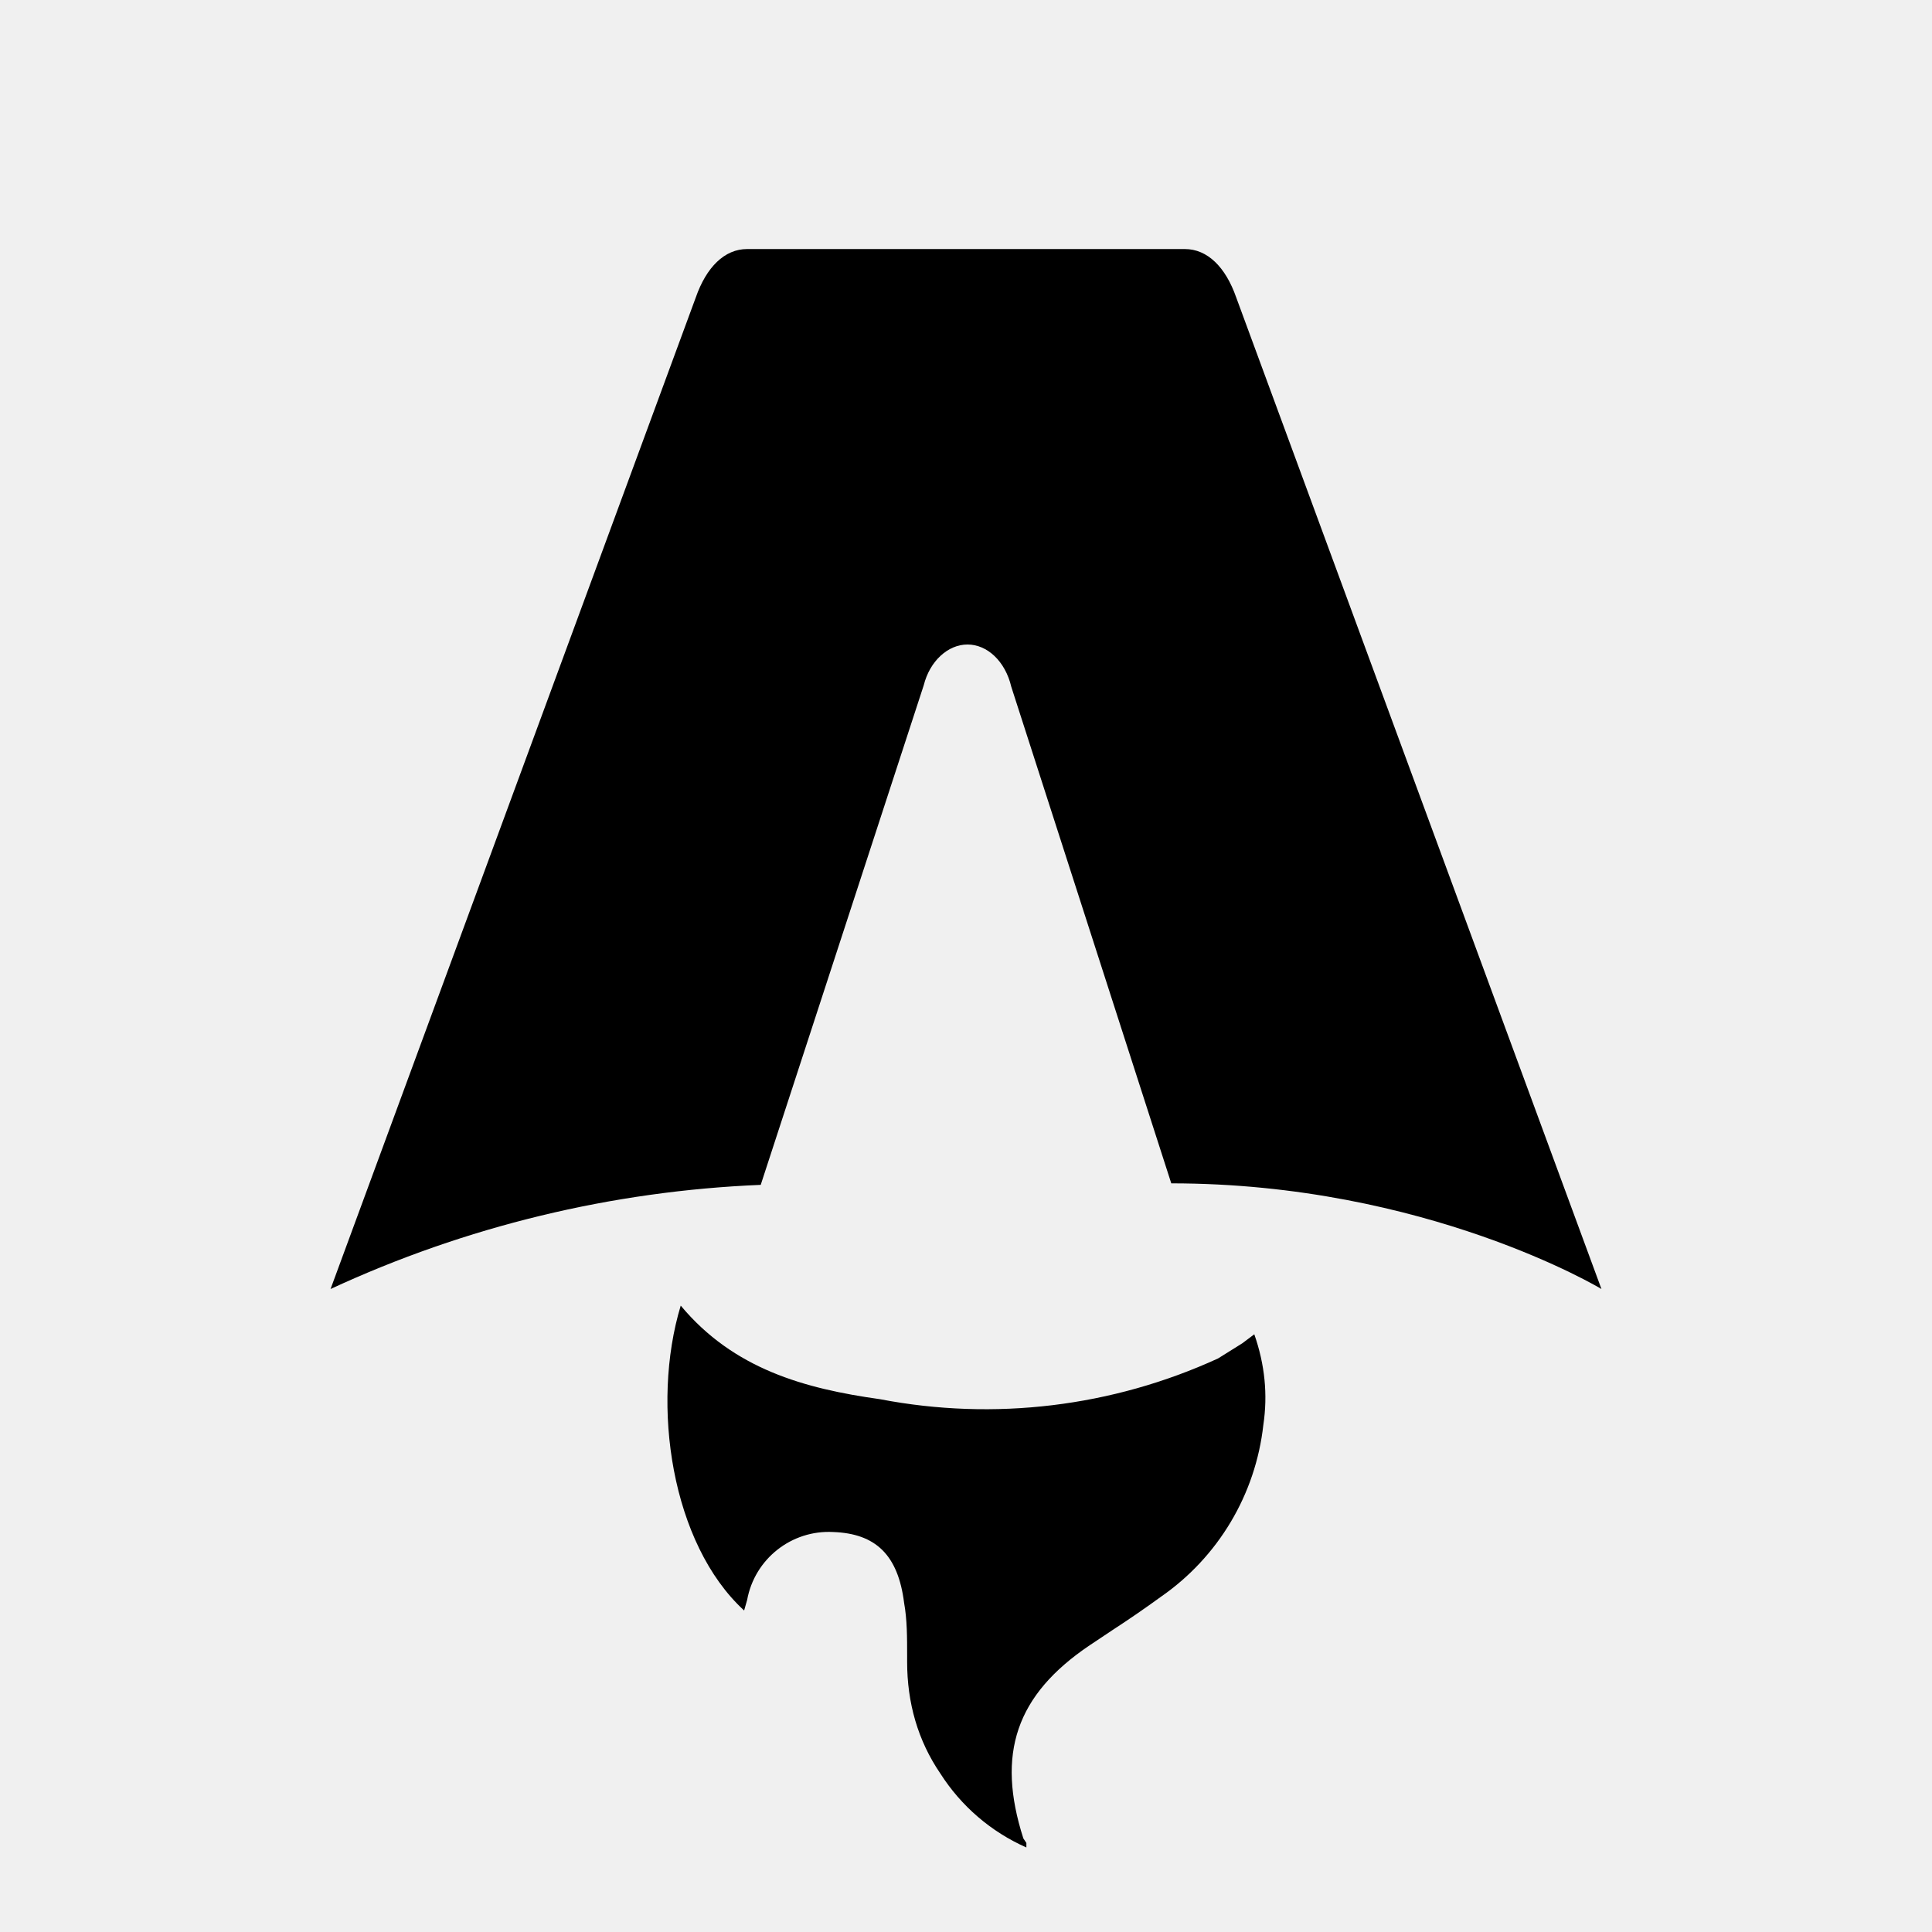
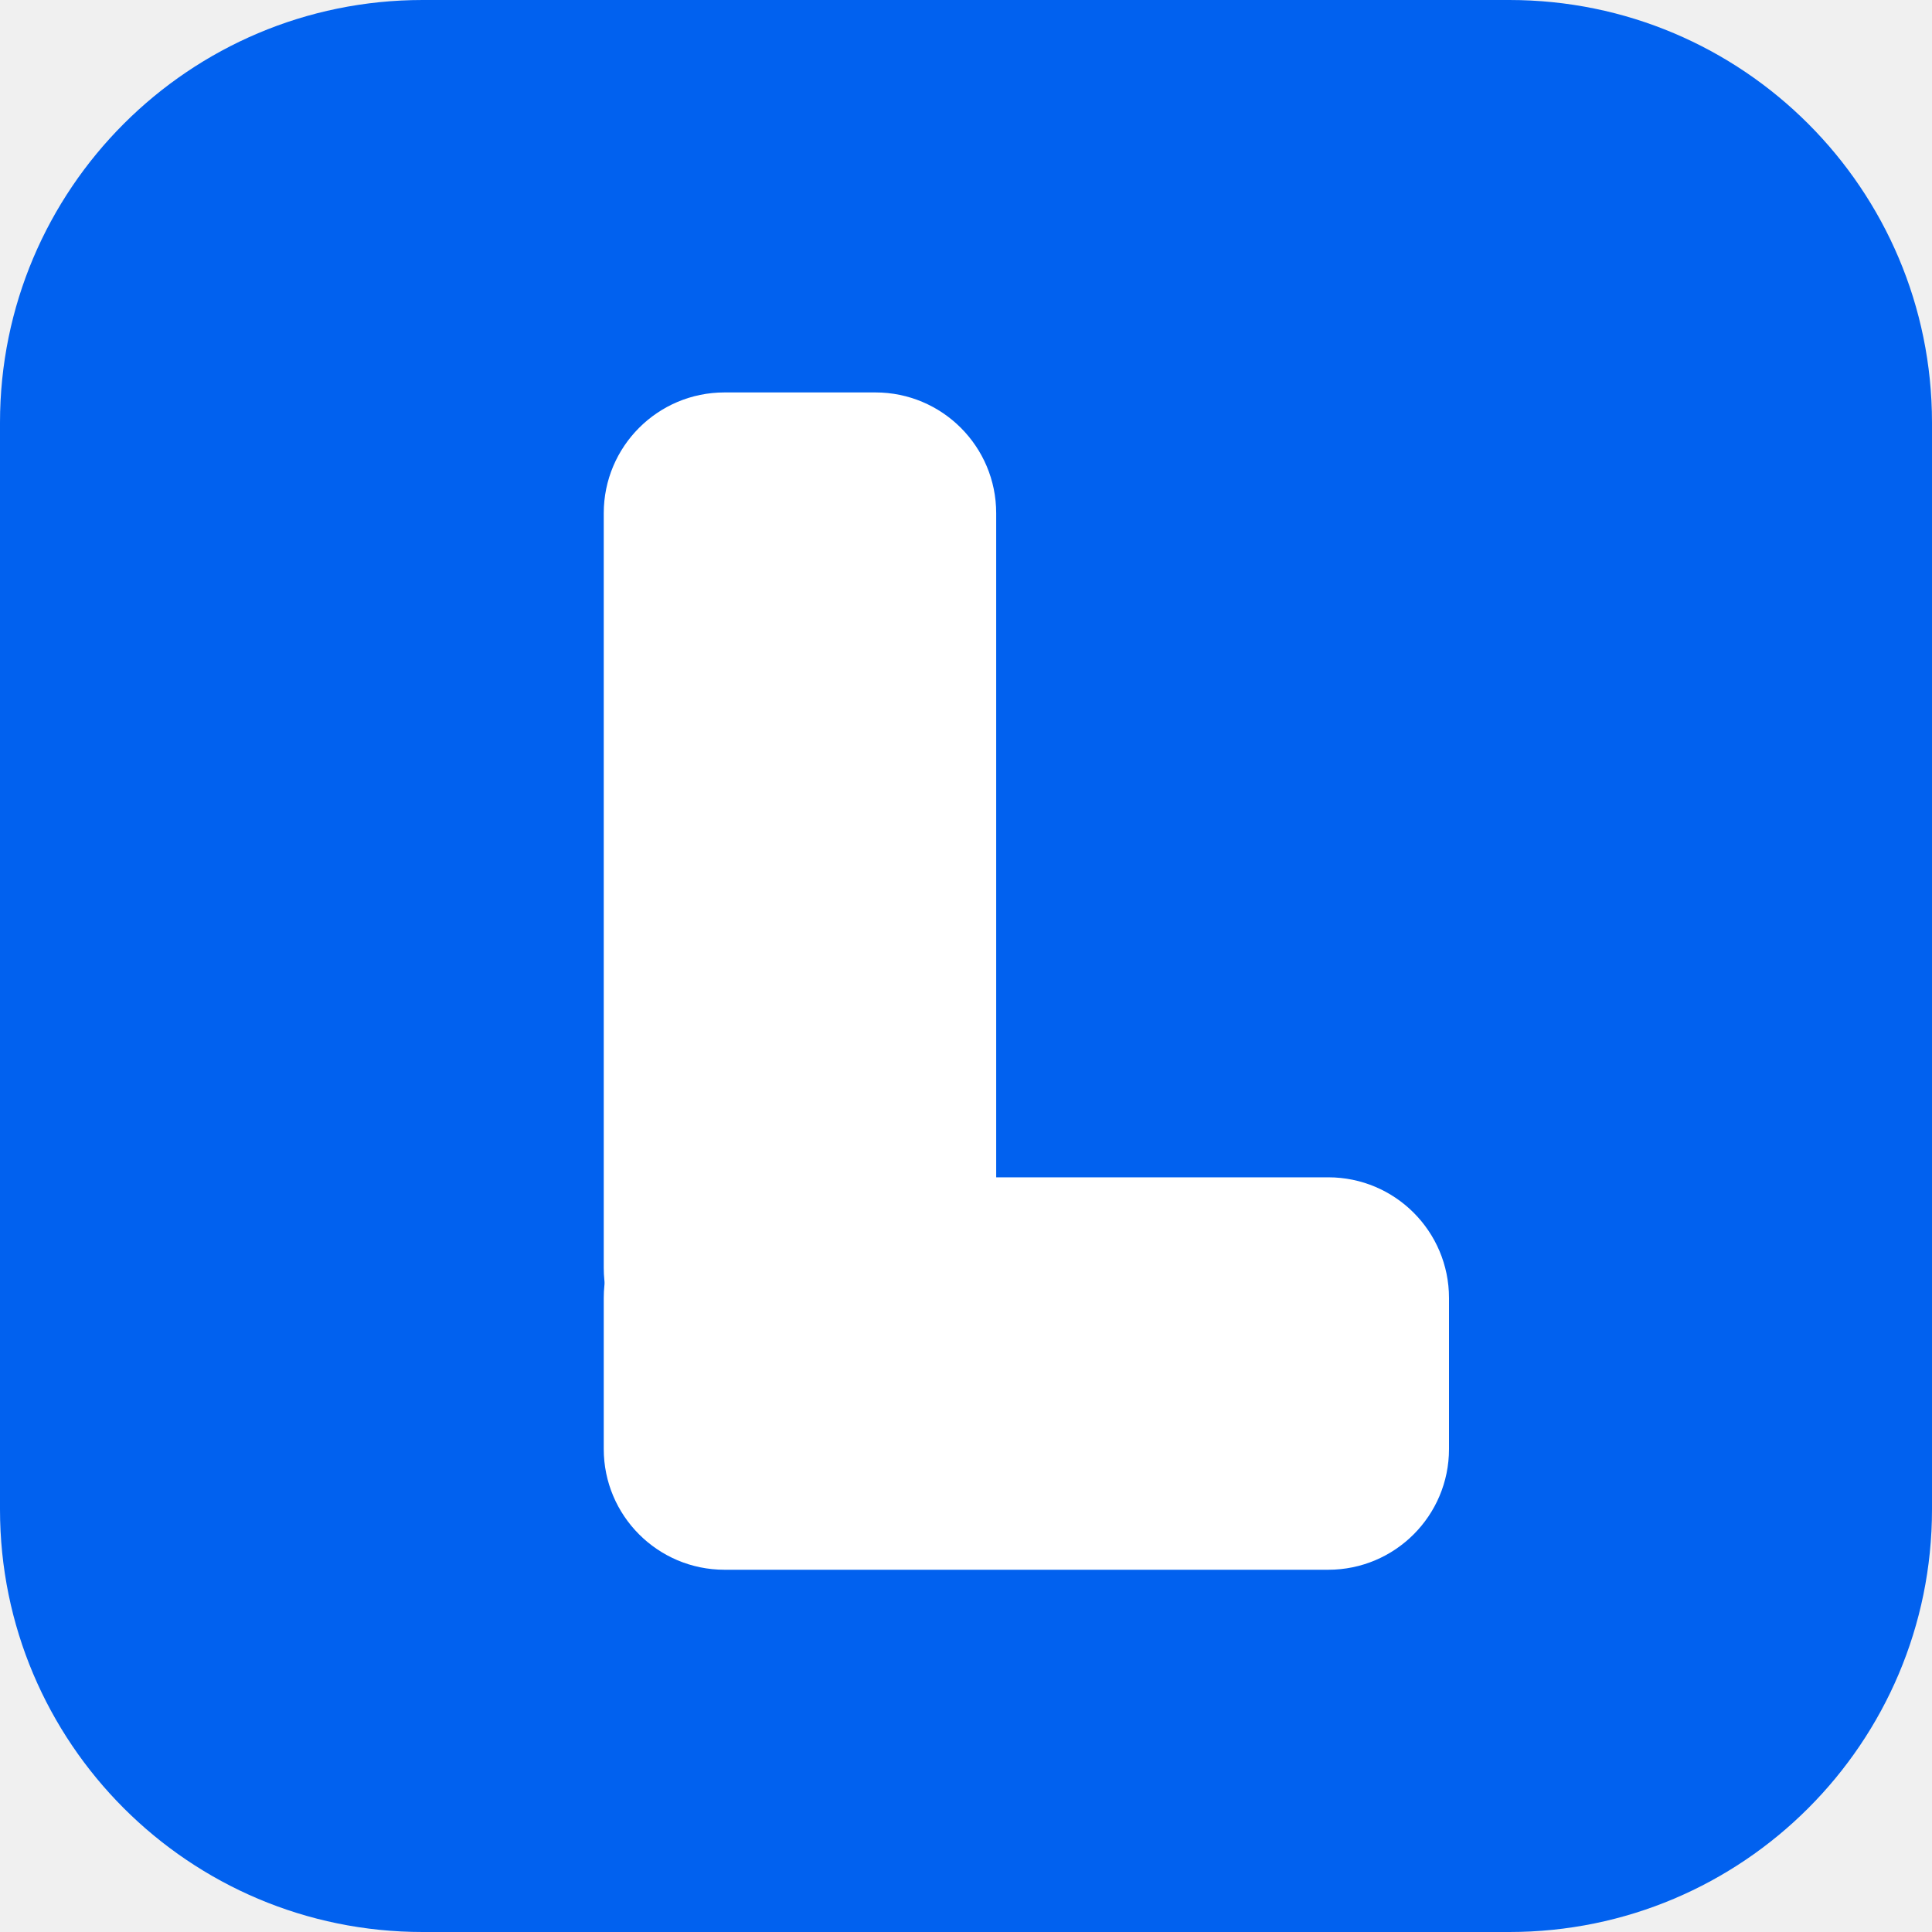
- <svg xmlns="http://www.w3.org/2000/svg" fill="none" viewBox="0 0 128 128">
-   <path d="M50.4 78.5a75.1 75.1 0 0 0-28.5 6.9l24.2-65.7c.7-2 1.9-3.2 3.4-3.2h29c1.5 0 2.7 1.2 3.4 3.2l24.2 65.7s-11.6-7-28.5-7L67 45.5c-.4-1.7-1.6-2.8-2.9-2.8-1.3 0-2.5 1.1-2.9 2.7L50.4 78.5Zm-1.1 28.2Zm-4.2-20.2c-2 6.6-.6 15.8 4.2 20.2a17.5 17.5 0 0 1 .2-.7 5.5 5.5 0 0 1 5.7-4.5c2.8.1 4.3 1.5 4.7 4.7.2 1.1.2 2.3.2 3.5v.4c0 2.7.7 5.2 2.2 7.4a13 13 0 0 0 5.7 4.9v-.3l-.2-.3c-1.8-5.6-.5-9.5 4.4-12.8l1.5-1a73 73 0 0 0 3.2-2.2 16 16 0 0 0 6.8-11.4c.3-2 .1-4-.6-6l-.8.6-1.6 1a37 37 0 0 1-22.4 2.7c-5-.7-9.7-2-13.2-6.2Z" />
-   <style>
-         path { fill: #000; }
-         @media (prefers-color-scheme: dark) {
-             path { fill: #FFF; }
-         }
-     </style>
+ <svg xmlns="http://www.w3.org/2000/svg" viewBox="0 0 64 64">
+   <rect width="64" height="64" rx="14" fill="#0161ef" />
+   <rect x="20" y="13" width="13" height="33" rx="4" fill="#ffffff" />
+   <rect x="20" y="39" width="28" height="13" rx="4" fill="#ffffff" />
</svg>
